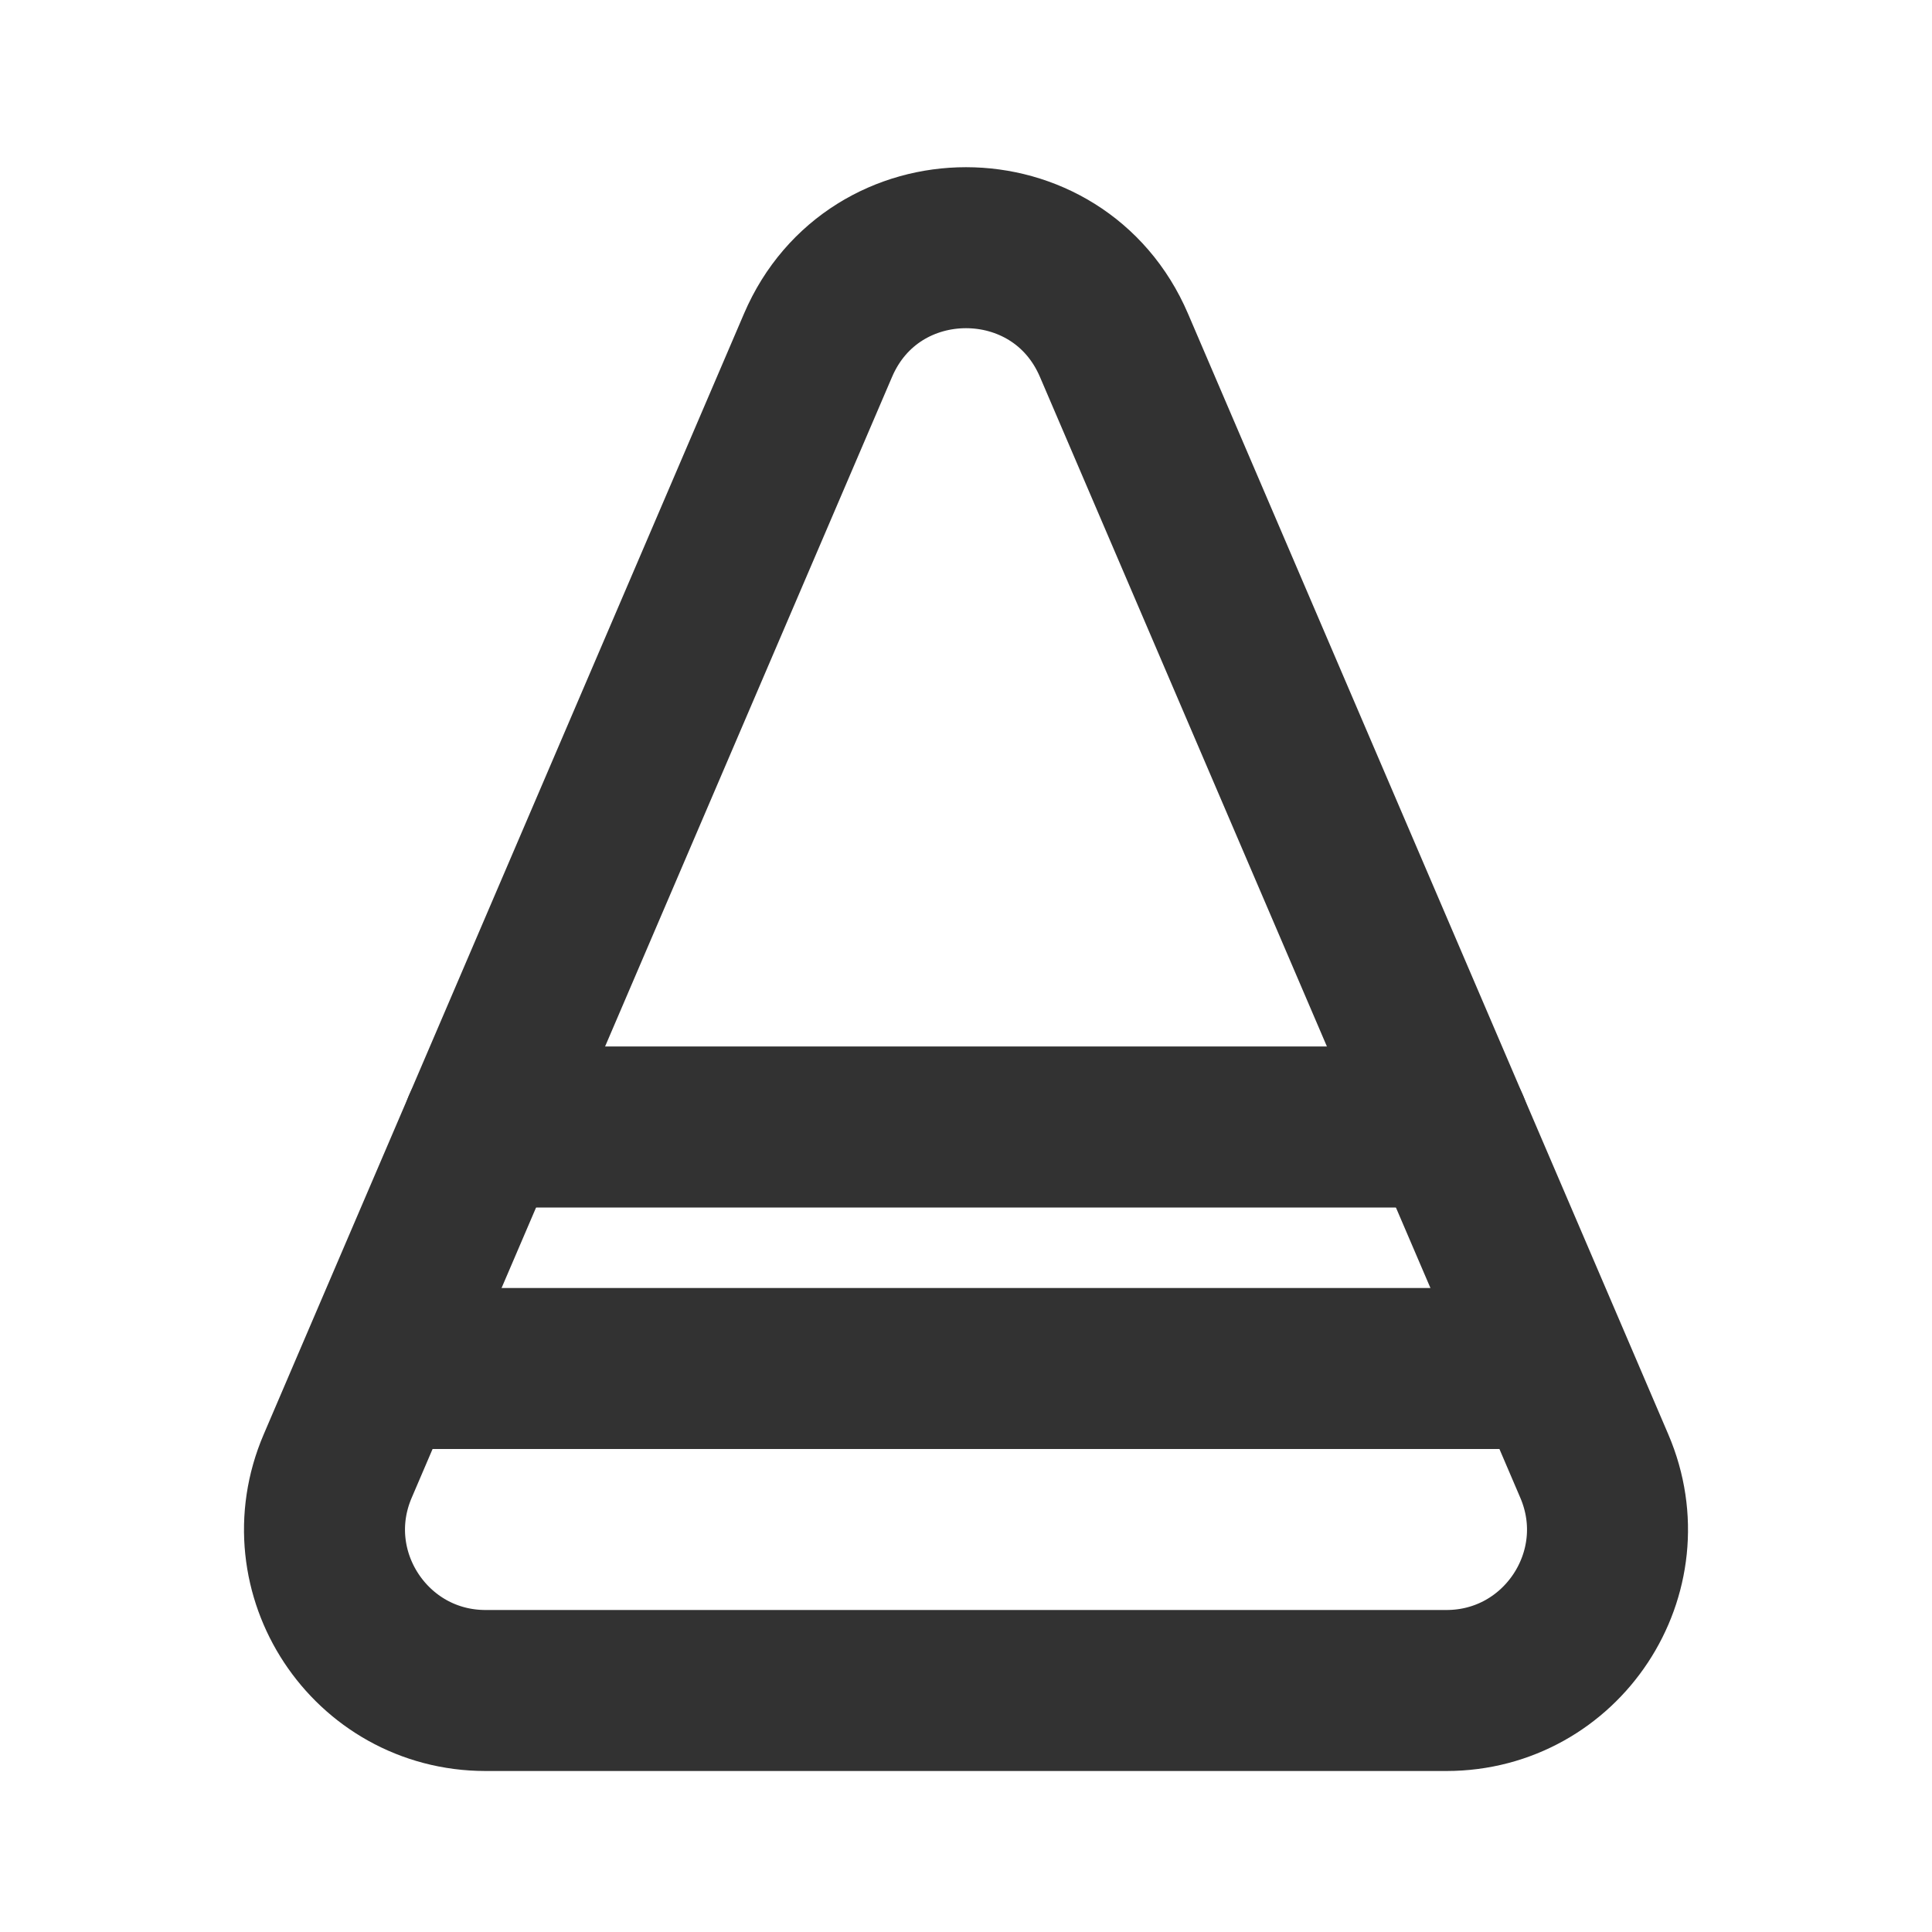
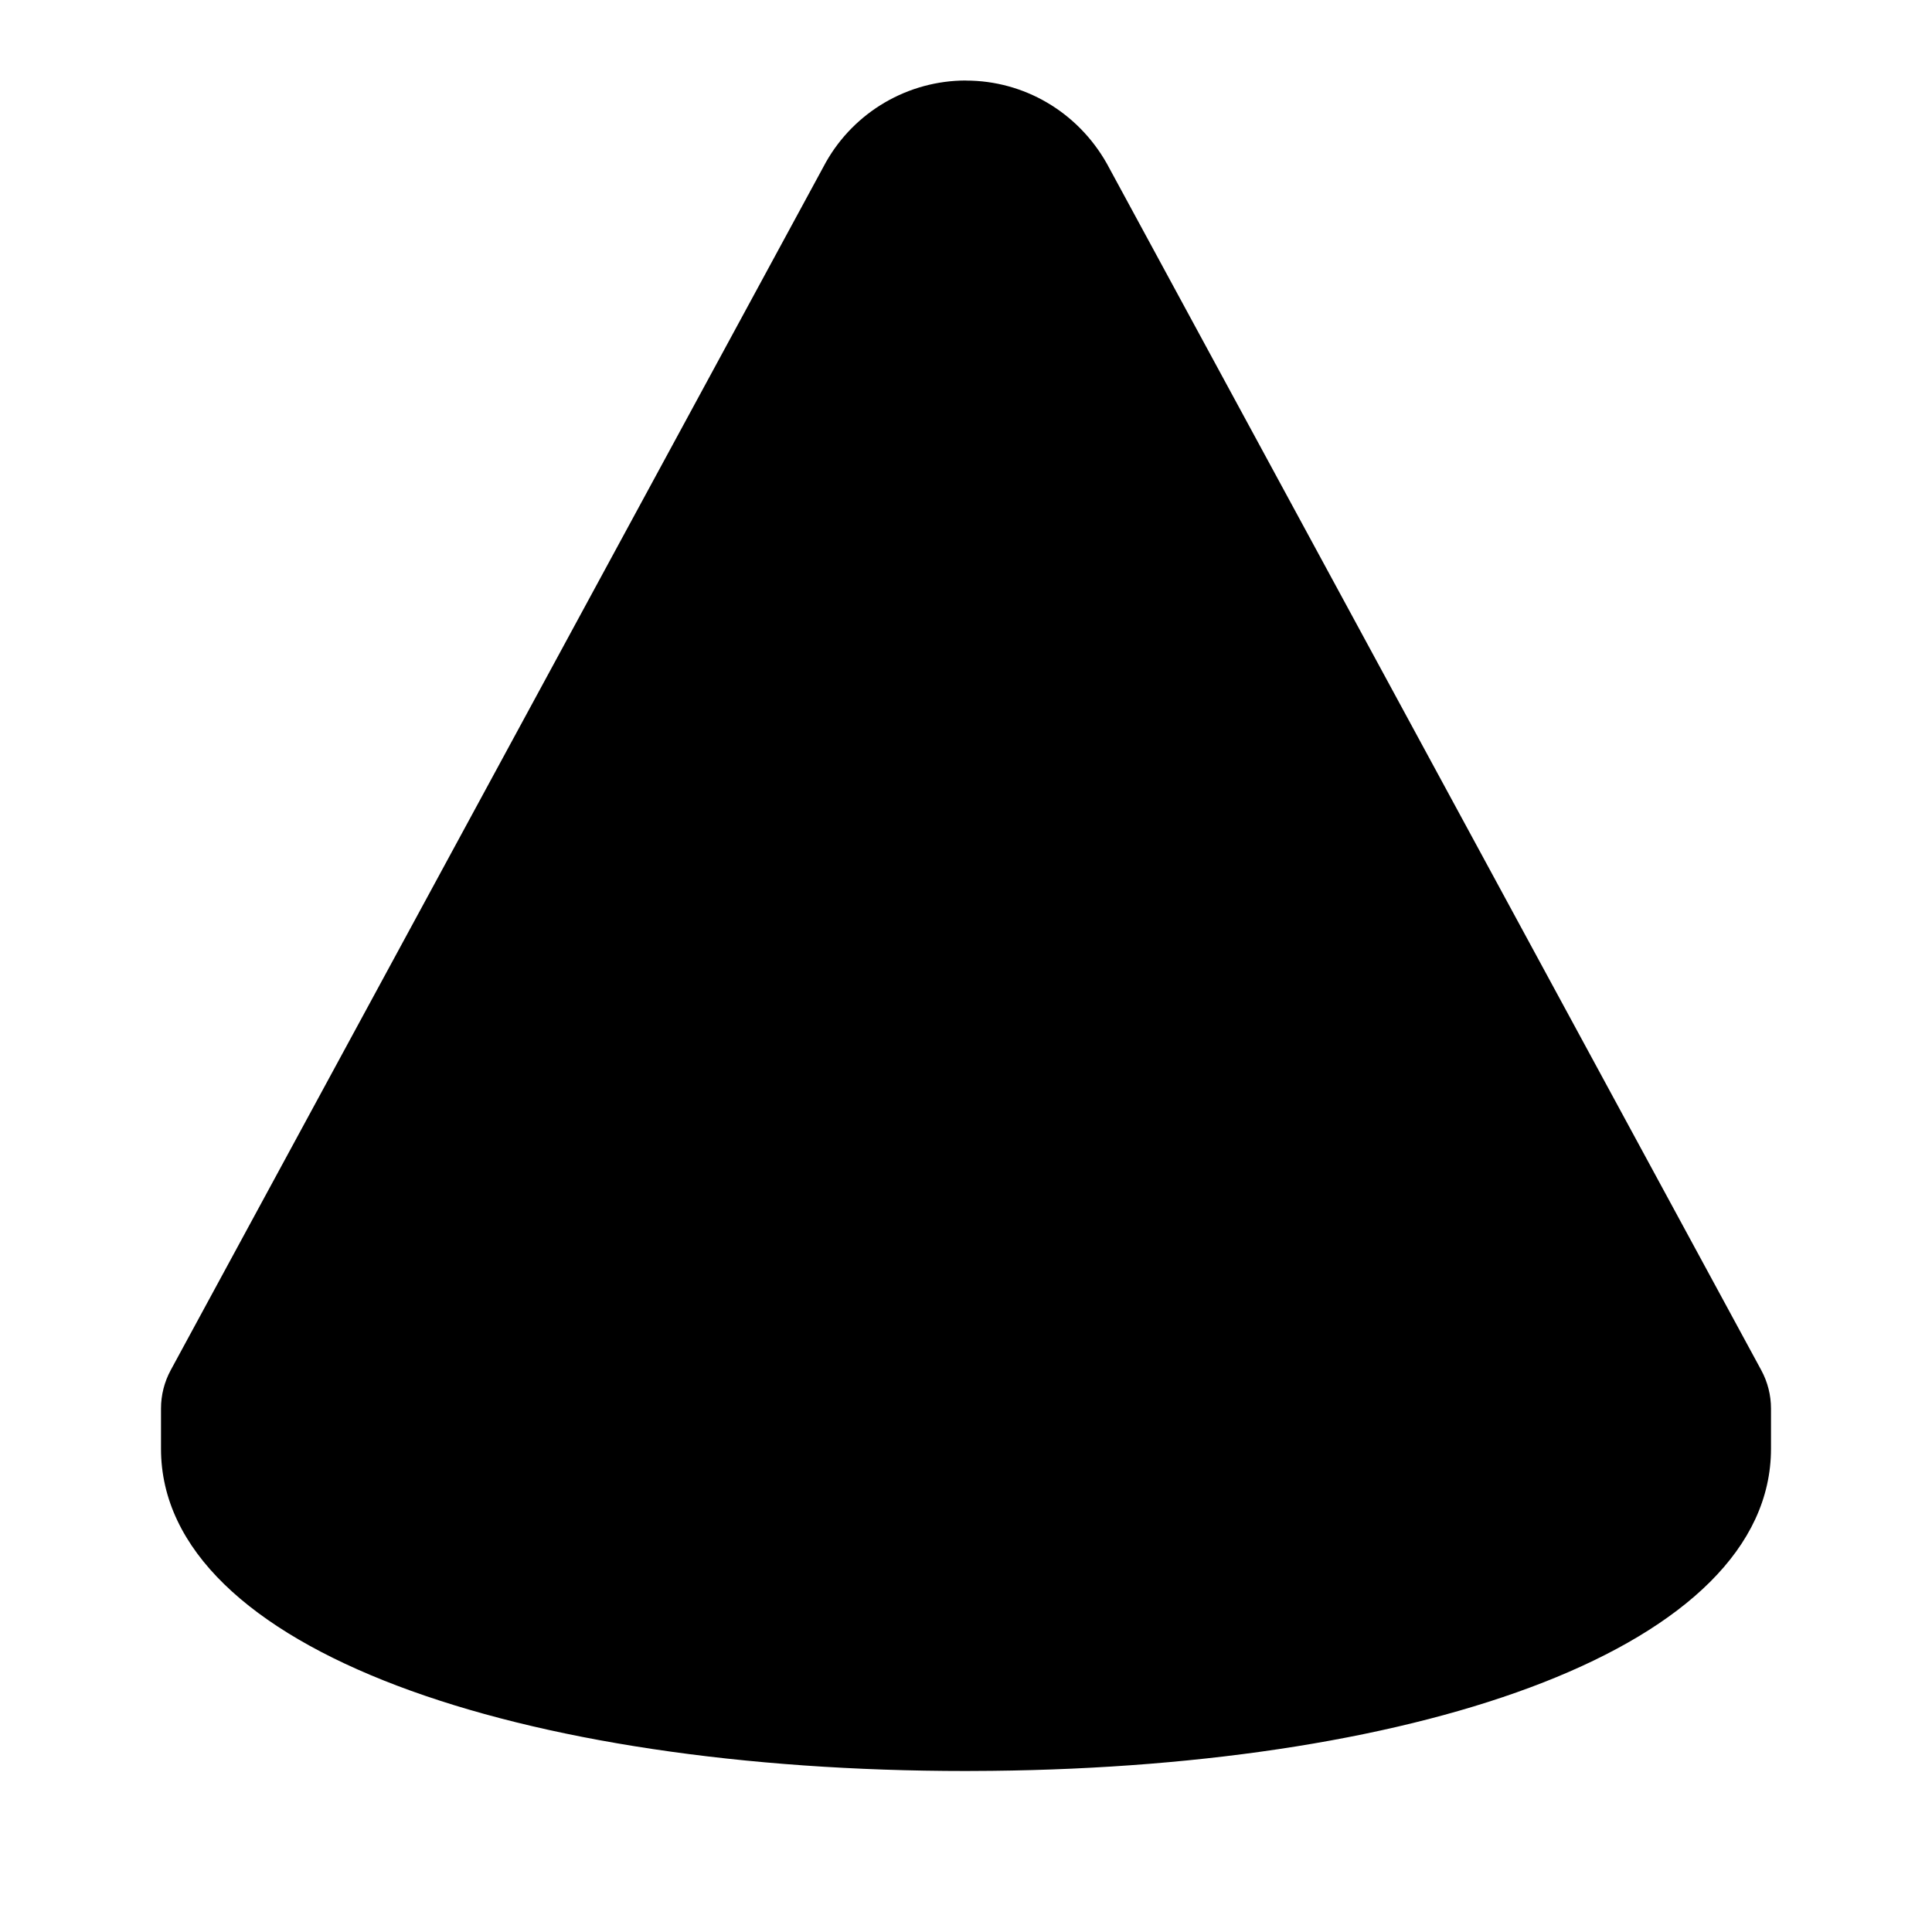
- <svg xmlns="http://www.w3.org/2000/svg" width="800px" height="800px" viewBox="0 0 24 24" fill="none">
-   <path d="M6.033 21H17.967C19.403 21 20.371 19.532 19.805 18.212L19.286 17L18 14L13.838 4.289C13.146 2.673 10.854 2.673 10.162 4.289L6 14L4.714 17L4.195 18.212C3.629 19.532 4.597 21 6.033 21Z" stroke="#323232" stroke-width="2" stroke-linecap="round" stroke-linejoin="round" />
-   <path d="M5 17H19" stroke="#323232" stroke-width="2" stroke-linecap="round" stroke-linejoin="round" />
-   <path d="M6 14H18" stroke="#323232" stroke-width="2" stroke-linecap="round" stroke-linejoin="round" />
+ <svg xmlns="http://www.w3.org/2000/svg" width="512" height="512" viewBox="0 0 24 24">
+   <path fill="#000000" d="M12 1.001c.72 0 1.385.387 1.749 1.03l8.13 14.99a1 1 0 0 1 .121.477v.498c0 2.46-4.306 3.945-9.677 4.002L12 22c-5.52 0-10-1.495-10-4.003v-.5a1 1 0 0 1 .121-.477L10.26 2.015A2 2 0 0 1 12 1" />
</svg>
